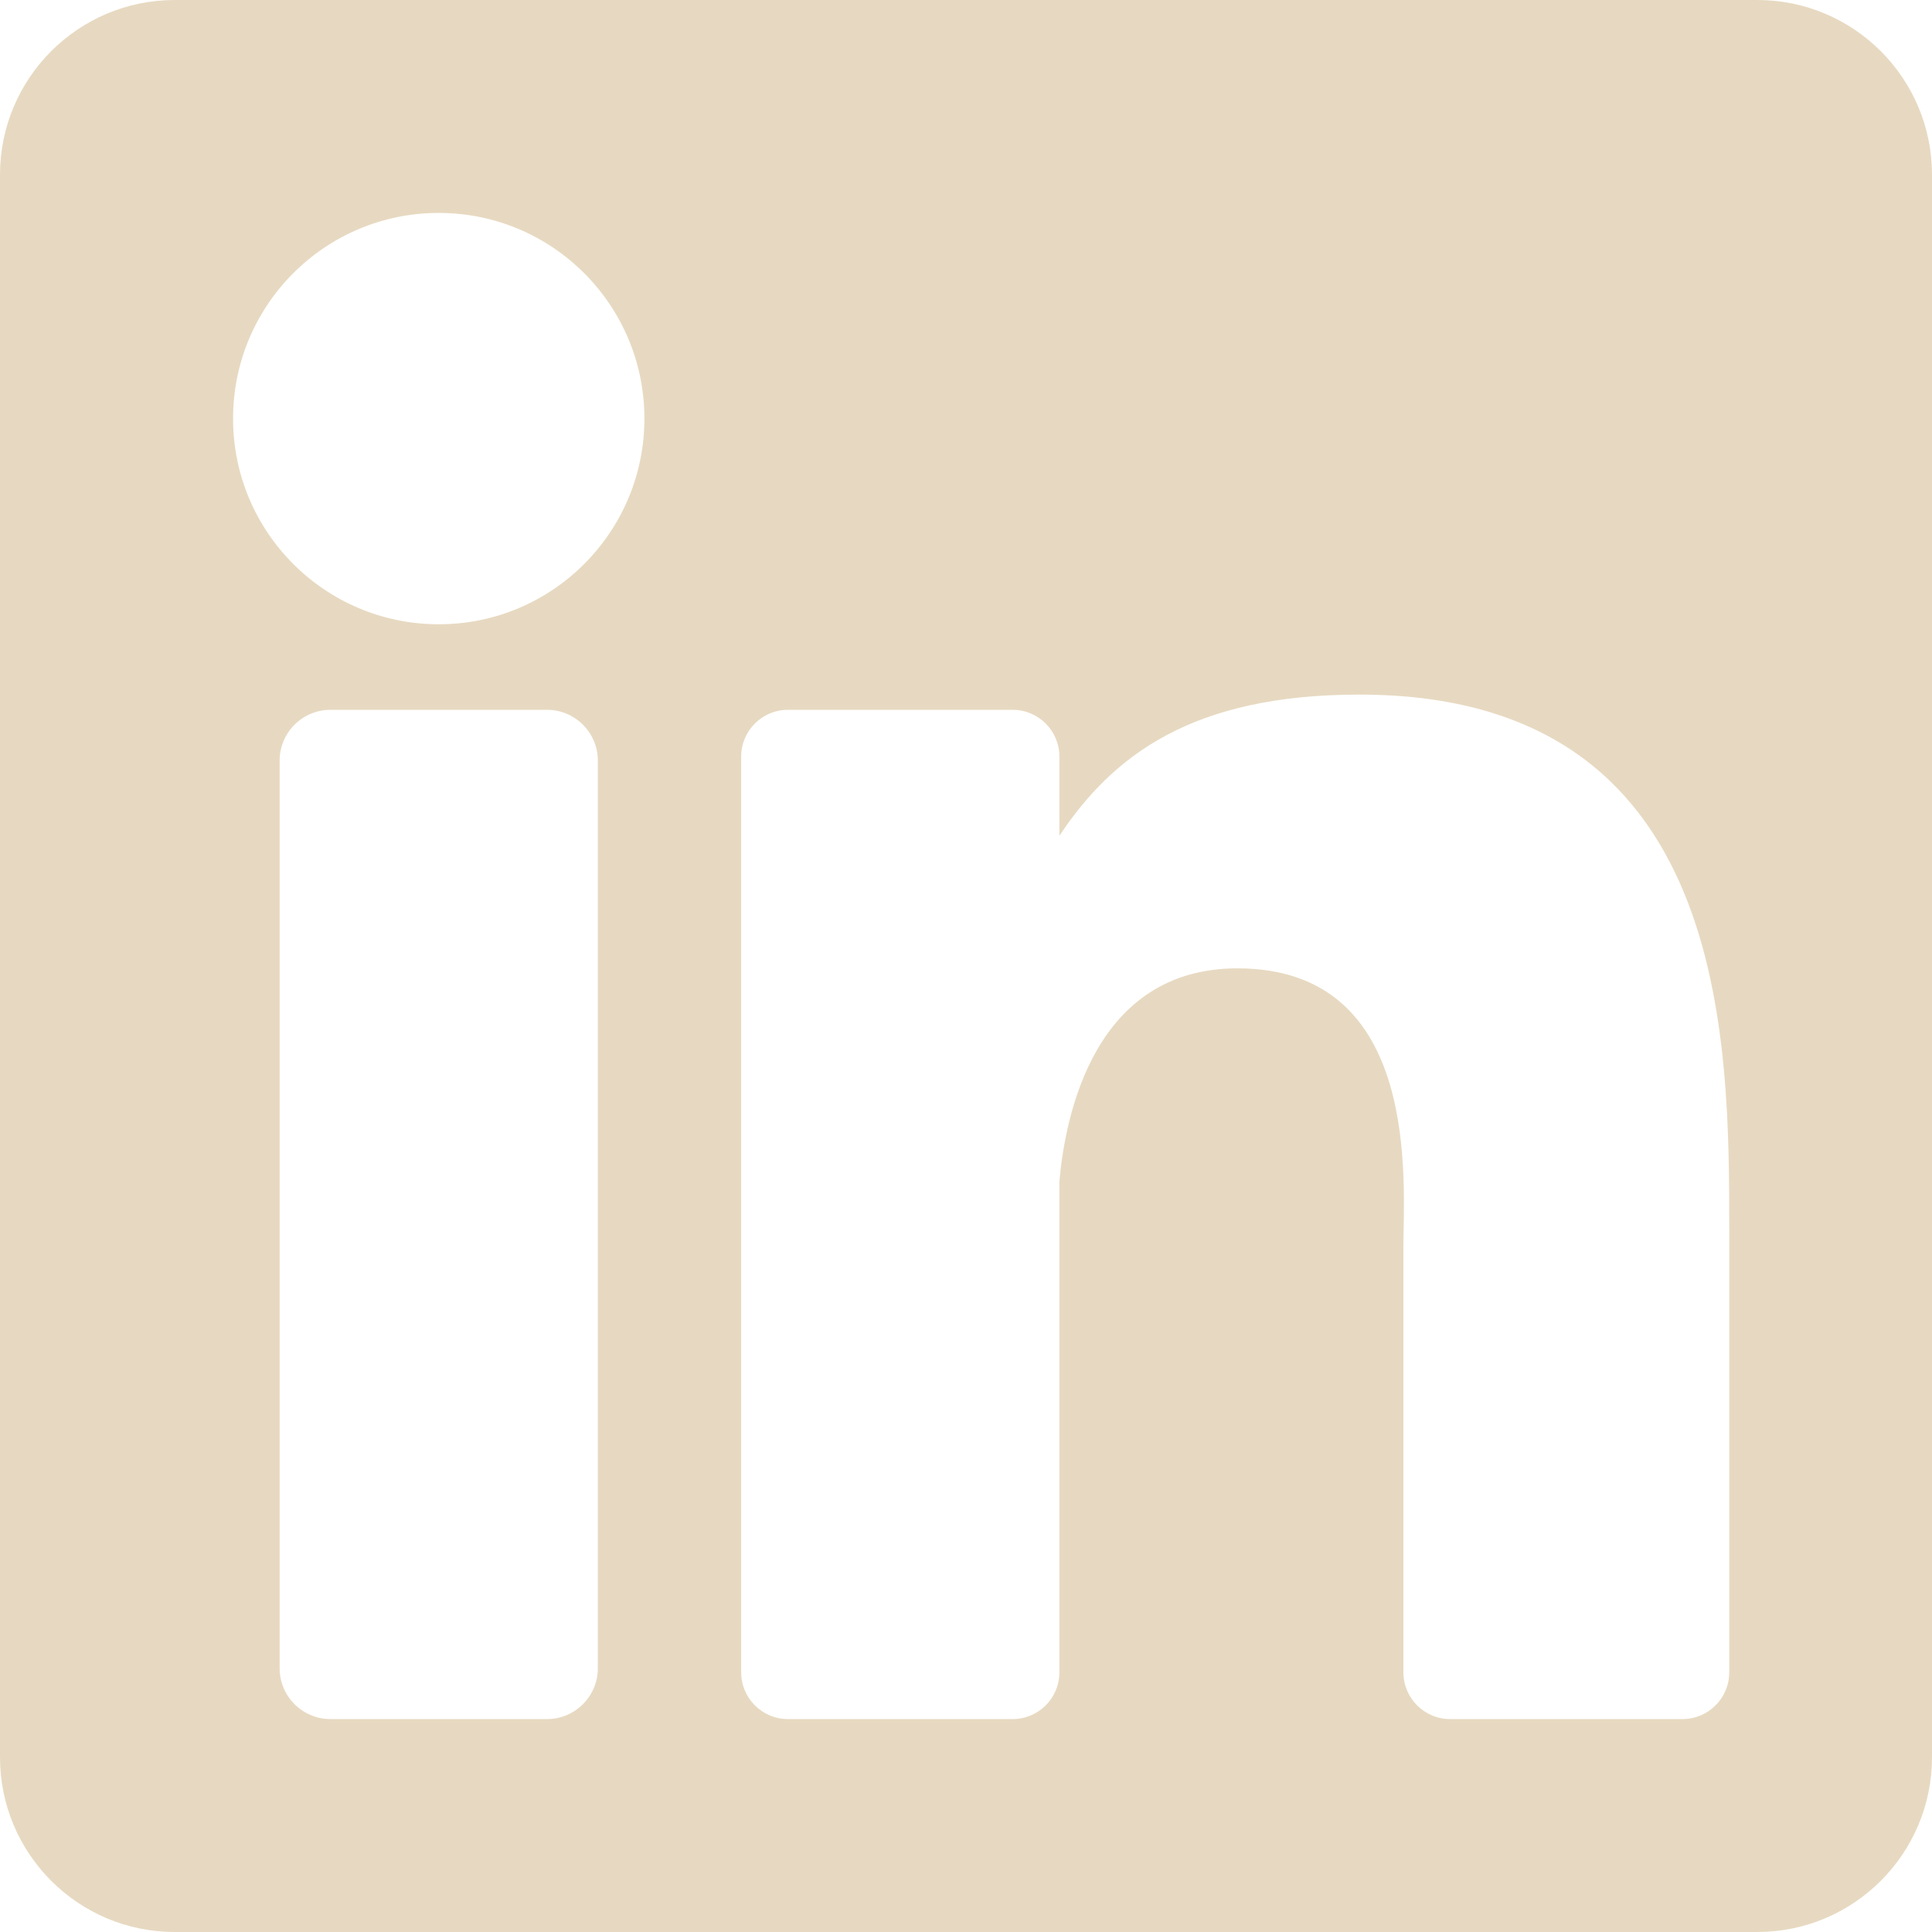
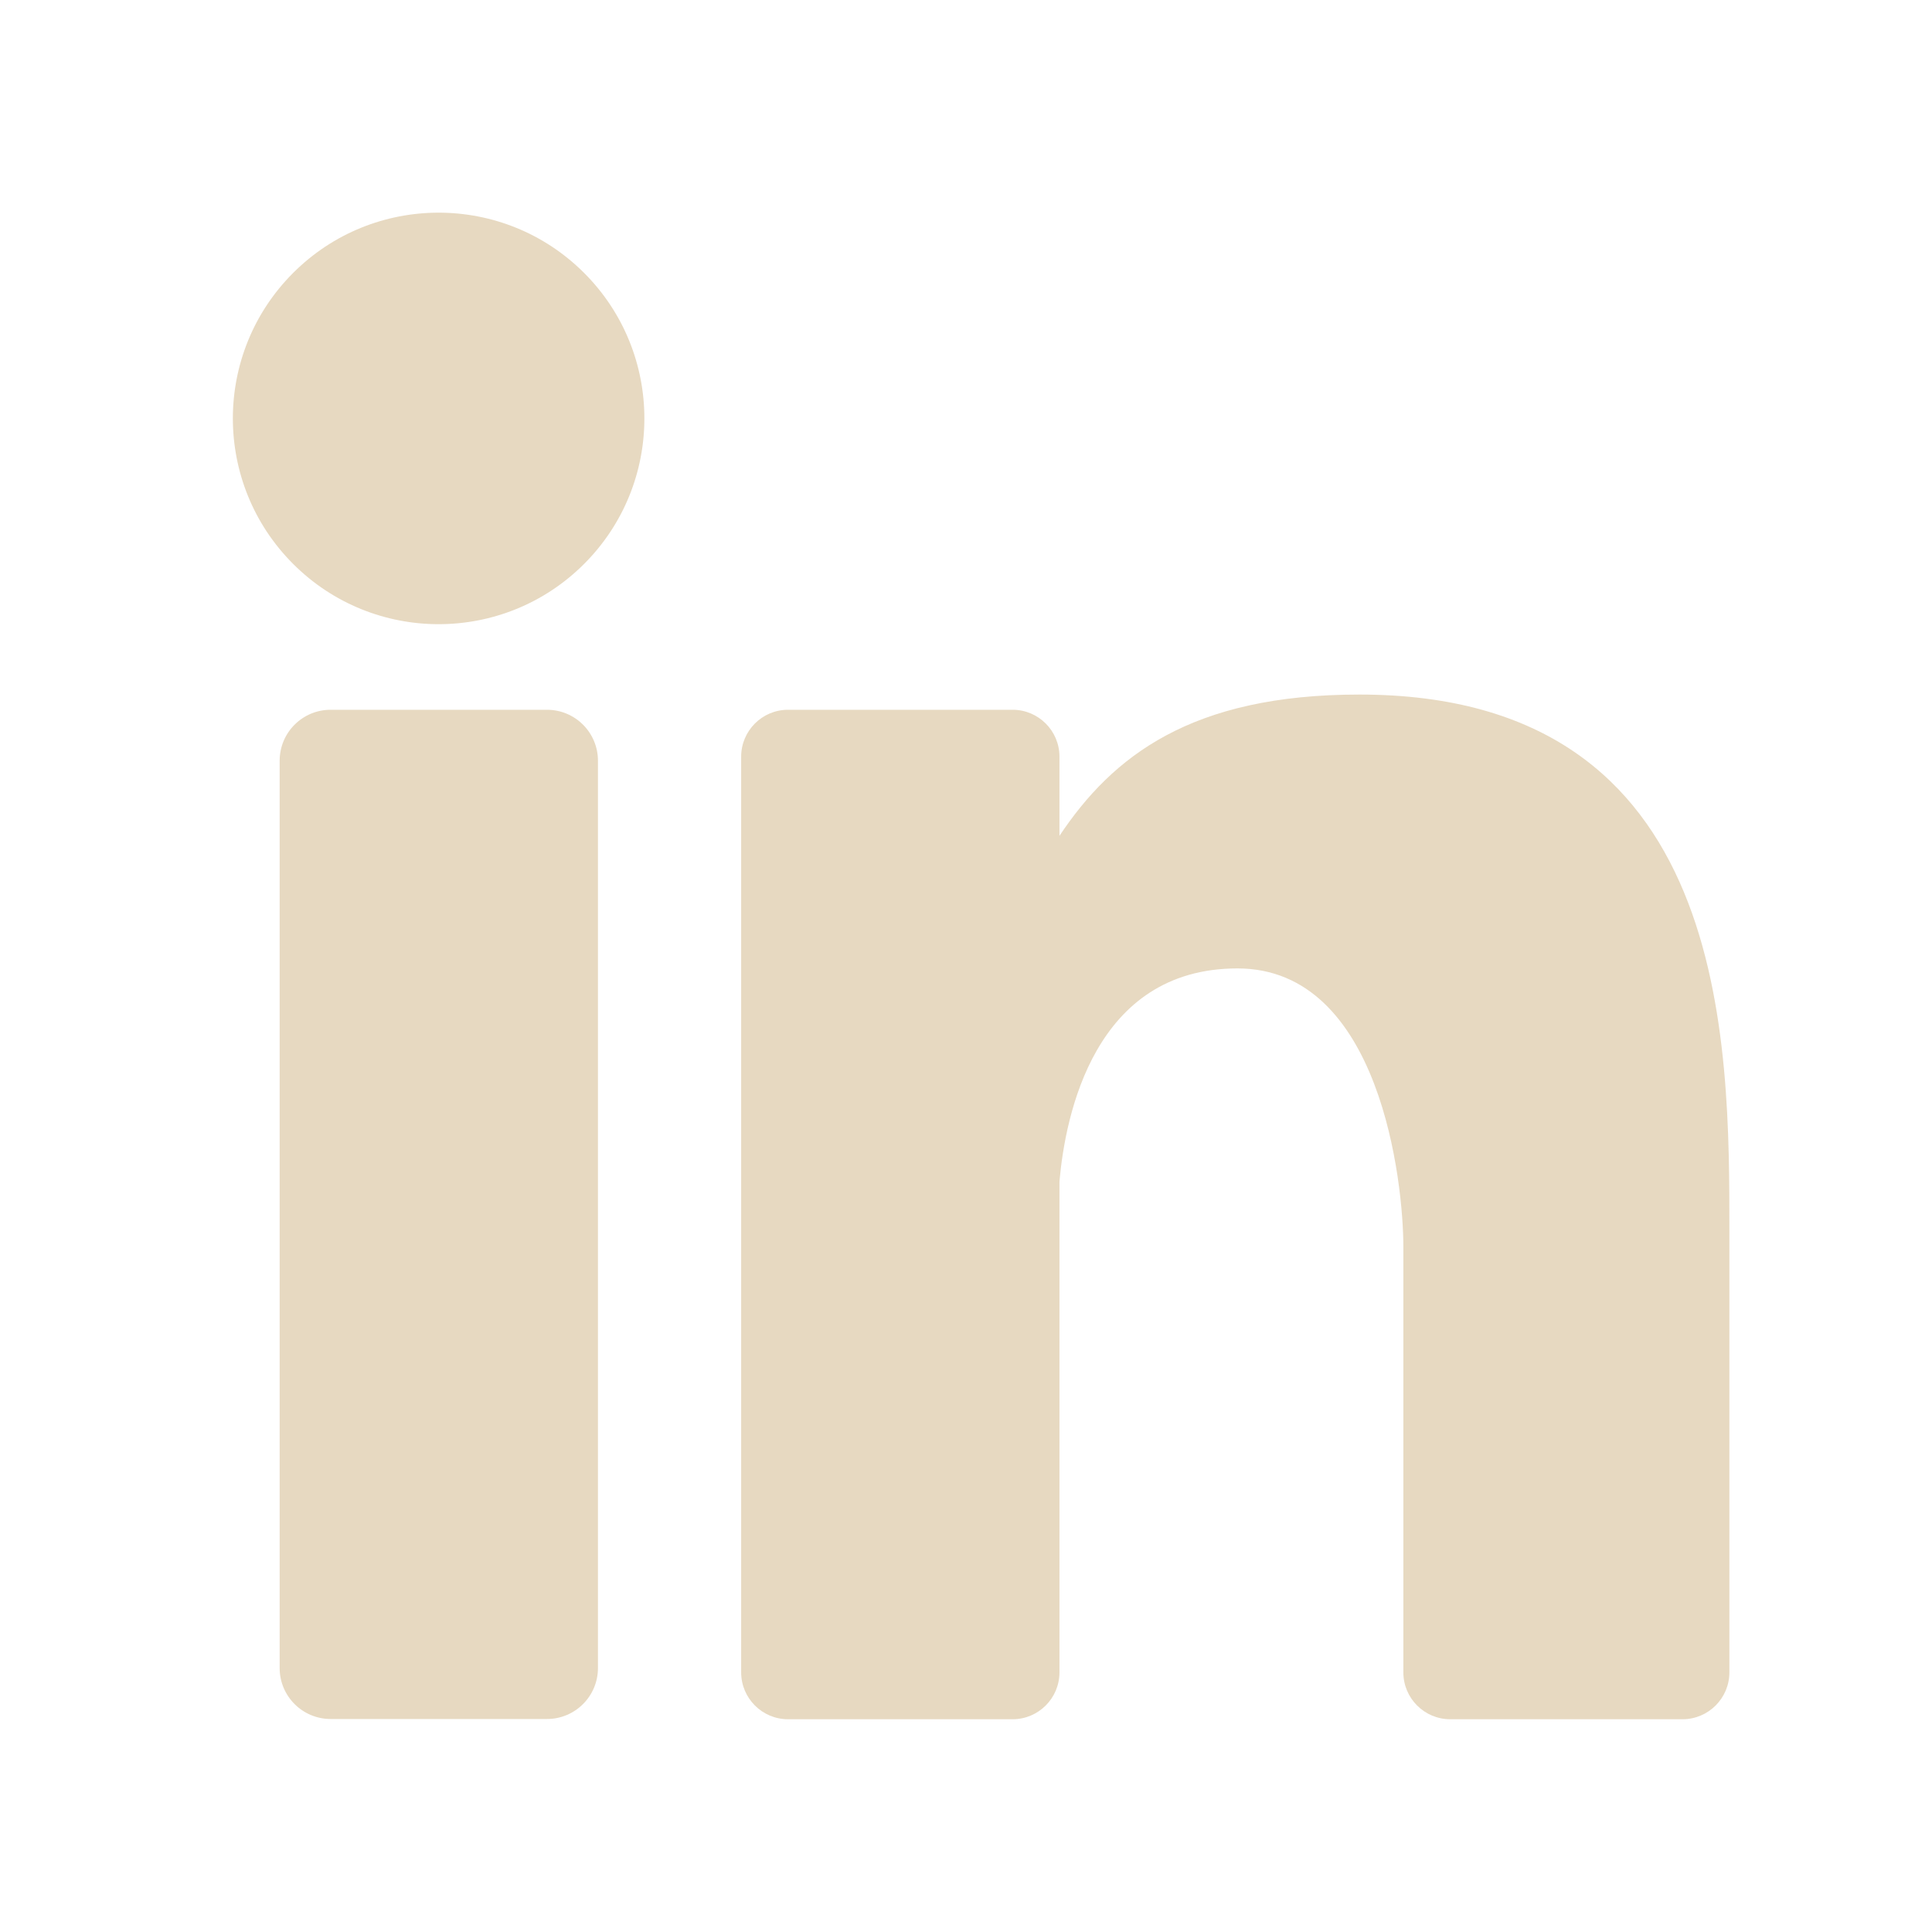
- <svg xmlns="http://www.w3.org/2000/svg" fill="#E7D9C1" height="800px" width="800px" version="1.1" id="Layer_1" viewBox="0 0 382 382" xml:space="preserve">
-   <path fill="#E7D9C1" d="M347.445,0H34.555C15.471,0,0,15.471,0,34.555v312.889C0,366.529,15.471,382,34.555,382h312.889  C366.529,382,382,366.529,382,347.444V34.555C382,15.471,366.529,0,347.445,0z M118.207,329.844c0,5.554-4.502,10.056-10.056,10.056  H65.345c-5.554,0-10.056-4.502-10.056-10.056V150.403c0-5.554,4.502-10.056,10.056-10.056h42.806  c5.554,0,10.056,4.502,10.056,10.056V329.844z M86.748,123.432c-22.459,0-40.666-18.207-40.666-40.666S64.289,42.1,86.748,42.1  s40.666,18.207,40.666,40.666S109.208,123.432,86.748,123.432z M341.91,330.654c0,5.106-4.14,9.246-9.246,9.246H286.73  c-5.106,0-9.246-4.14-9.246-9.246v-84.168c0-12.556,3.683-55.021-32.813-55.021c-28.309,0-34.051,29.066-35.204,42.11v97.079  c0,5.106-4.139,9.246-9.246,9.246h-44.426c-5.106,0-9.246-4.14-9.246-9.246V149.593c0-5.106,4.14-9.246,9.246-9.246h44.426  c5.106,0,9.246,4.14,9.246,9.246v15.655c10.497-15.753,26.097-27.912,59.312-27.912c73.552,0,73.131,68.716,73.131,106.472  L341.91,330.654L341.91,330.654z" />
+ <svg xmlns="http://www.w3.org/2000/svg" id="Layer_1" version="1.1" viewBox="0 0 800 800">
+   <defs>
+     <style>
+       .st0 {
+         fill: #e7d9c1;
+       }
+     </style>
+   </defs>
+   <circle class="st0" cx="181.7" cy="173.3" r="85.2" transform="translate(-69.4 179.2) rotate(-45)" />
+   <path class="st0" d="M562.9,287.6c-69.6,0-102.2,25.5-124.2,58.5v-32.8c0-10.7-8.7-19.4-19.4-19.4h-93c-10.7,0-19.4,8.7-19.4,19.4v379.2c0,10.7,8.7,19.4,19.4,19.4h93c10.7,0,19.4-8.7,19.4-19.4v-203.3c2.4-27.3,14.4-88.2,73.7-88.2s68.7,88.9,68.7,115.2v176.3c0,10.7,8.7,19.4,19.4,19.4h96.2c10.7,0,19.4-8.7,19.4-19.4v-181.9c0-79.1.9-223-153.2-223Z" />
+   <rect class="st0" x="115.8" y="293.9" width="131.8" height="417.9" rx="21.1" ry="21.1" />
</svg>
